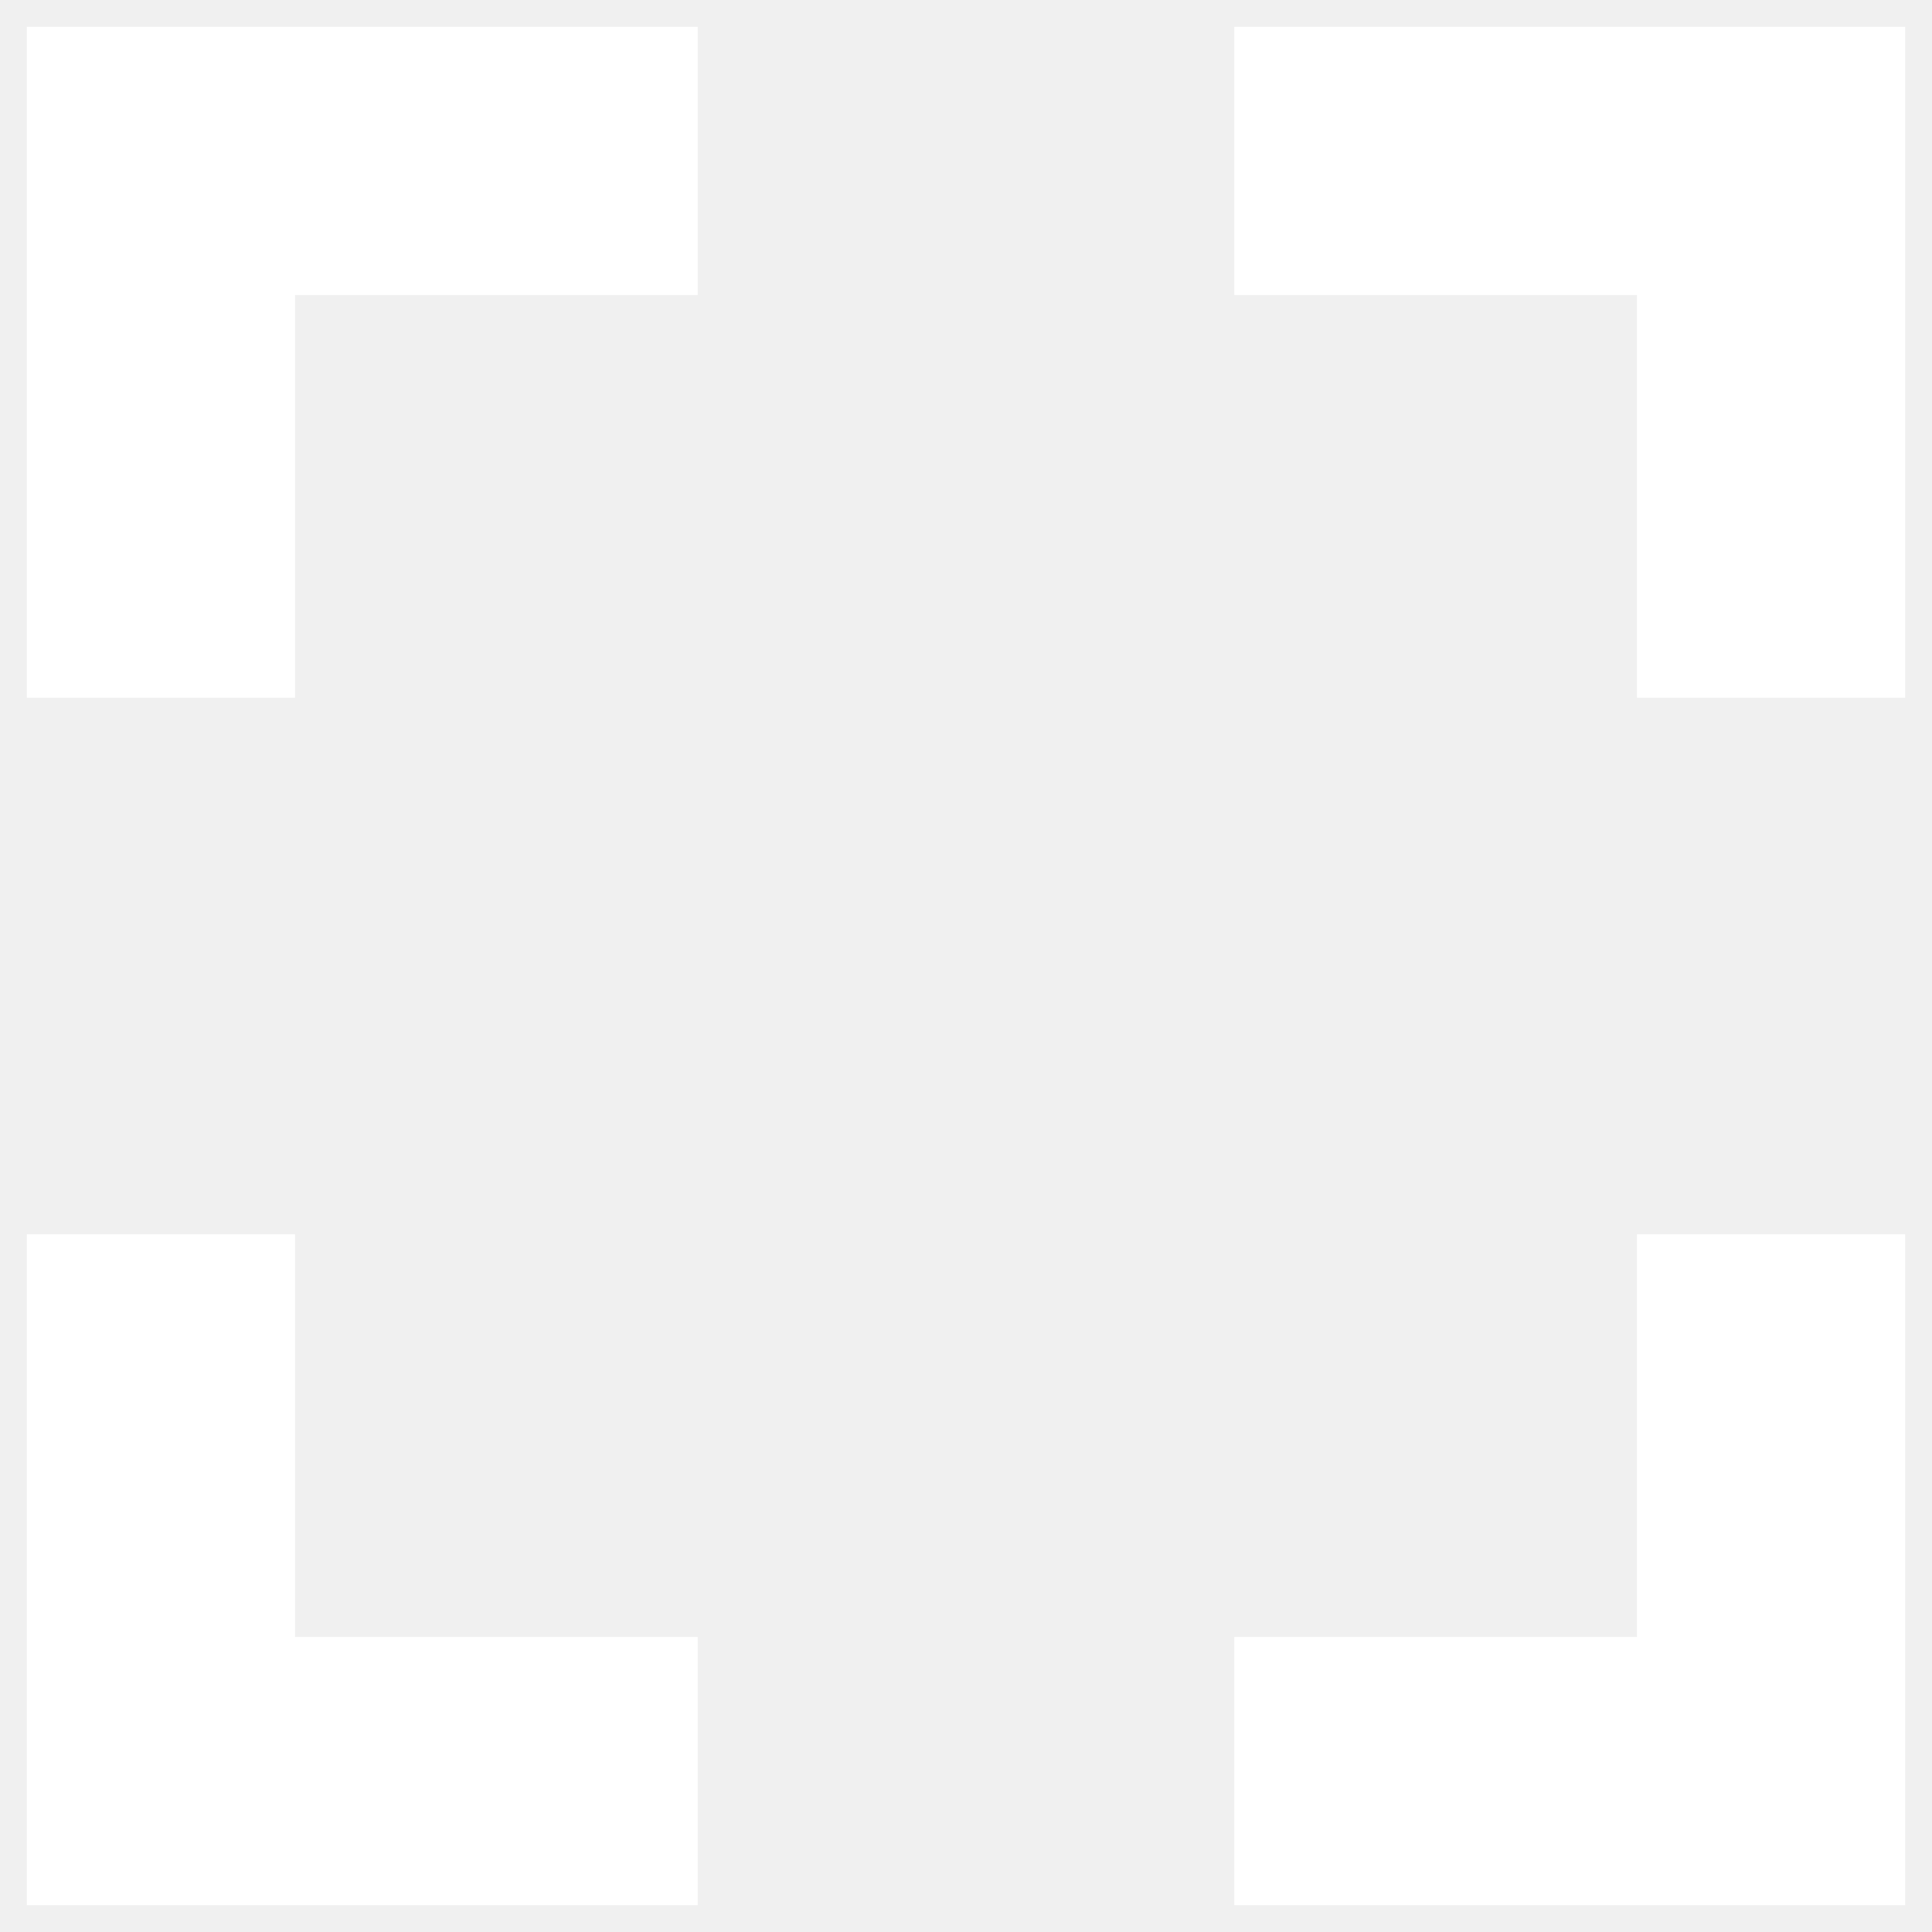
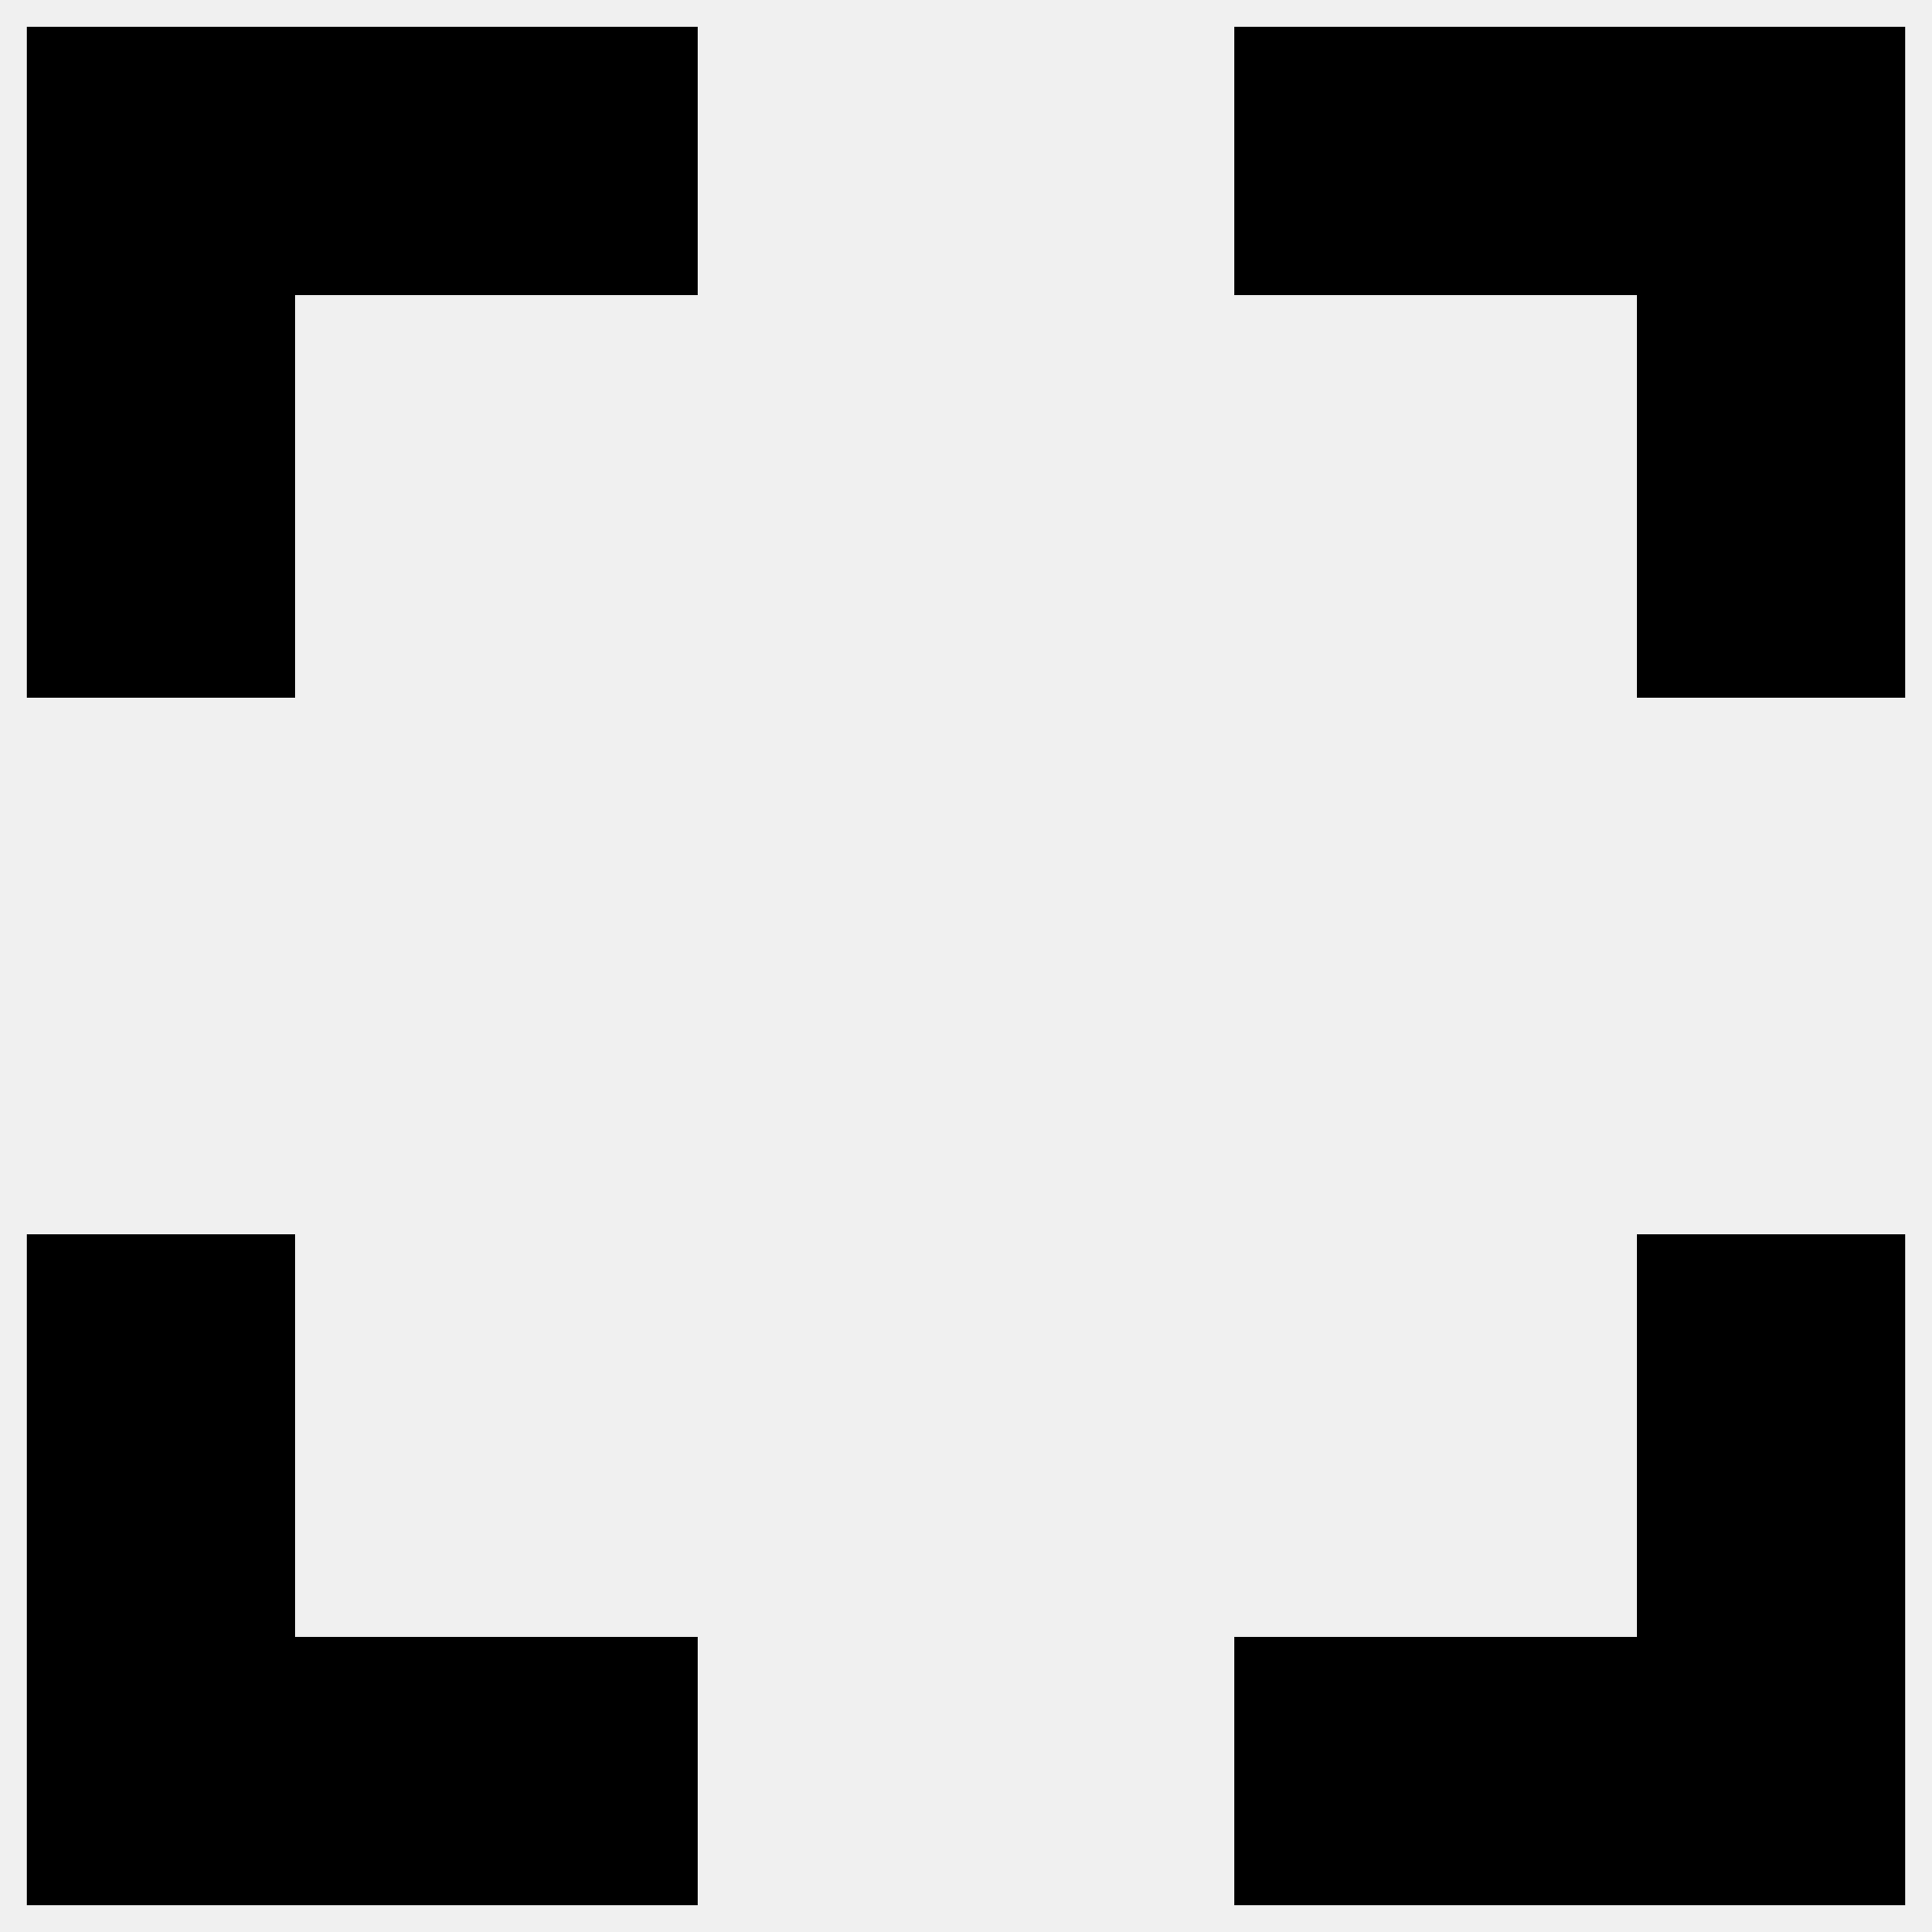
<svg xmlns="http://www.w3.org/2000/svg" width="18" height="18" viewBox="0 0 18 18">
-   <g fill="none" fill-rule="evenodd">
-     <path d="M-6-6h30v30H-6z" />
-     <path fill="#FFF" fill-rule="nonzero" d="M2.75 11.5H.25v6.25H6.5v-2.5H2.75V11.5zm-2.5-5h2.5V2.75H6.5V.25H.25V6.5zm15 8.75H11.5v2.5h6.25V11.5h-2.5v3.75zM11.5.25v2.5h3.75V6.5h2.5V.25H11.5z" />
-   </g>
+   <path fill-rule="nonzero" d="M2.75 11.5H.25v6.25H6.5v-2.5H2.75V11.5zm-2.5-5h2.5V2.75H6.5V.25H.25V6.5zm15 8.75H11.5v2.5h6.25V11.5h-2.5v3.75zM11.5.25v2.5h3.75V6.5h2.5V.25H11.5z" />
</svg>
